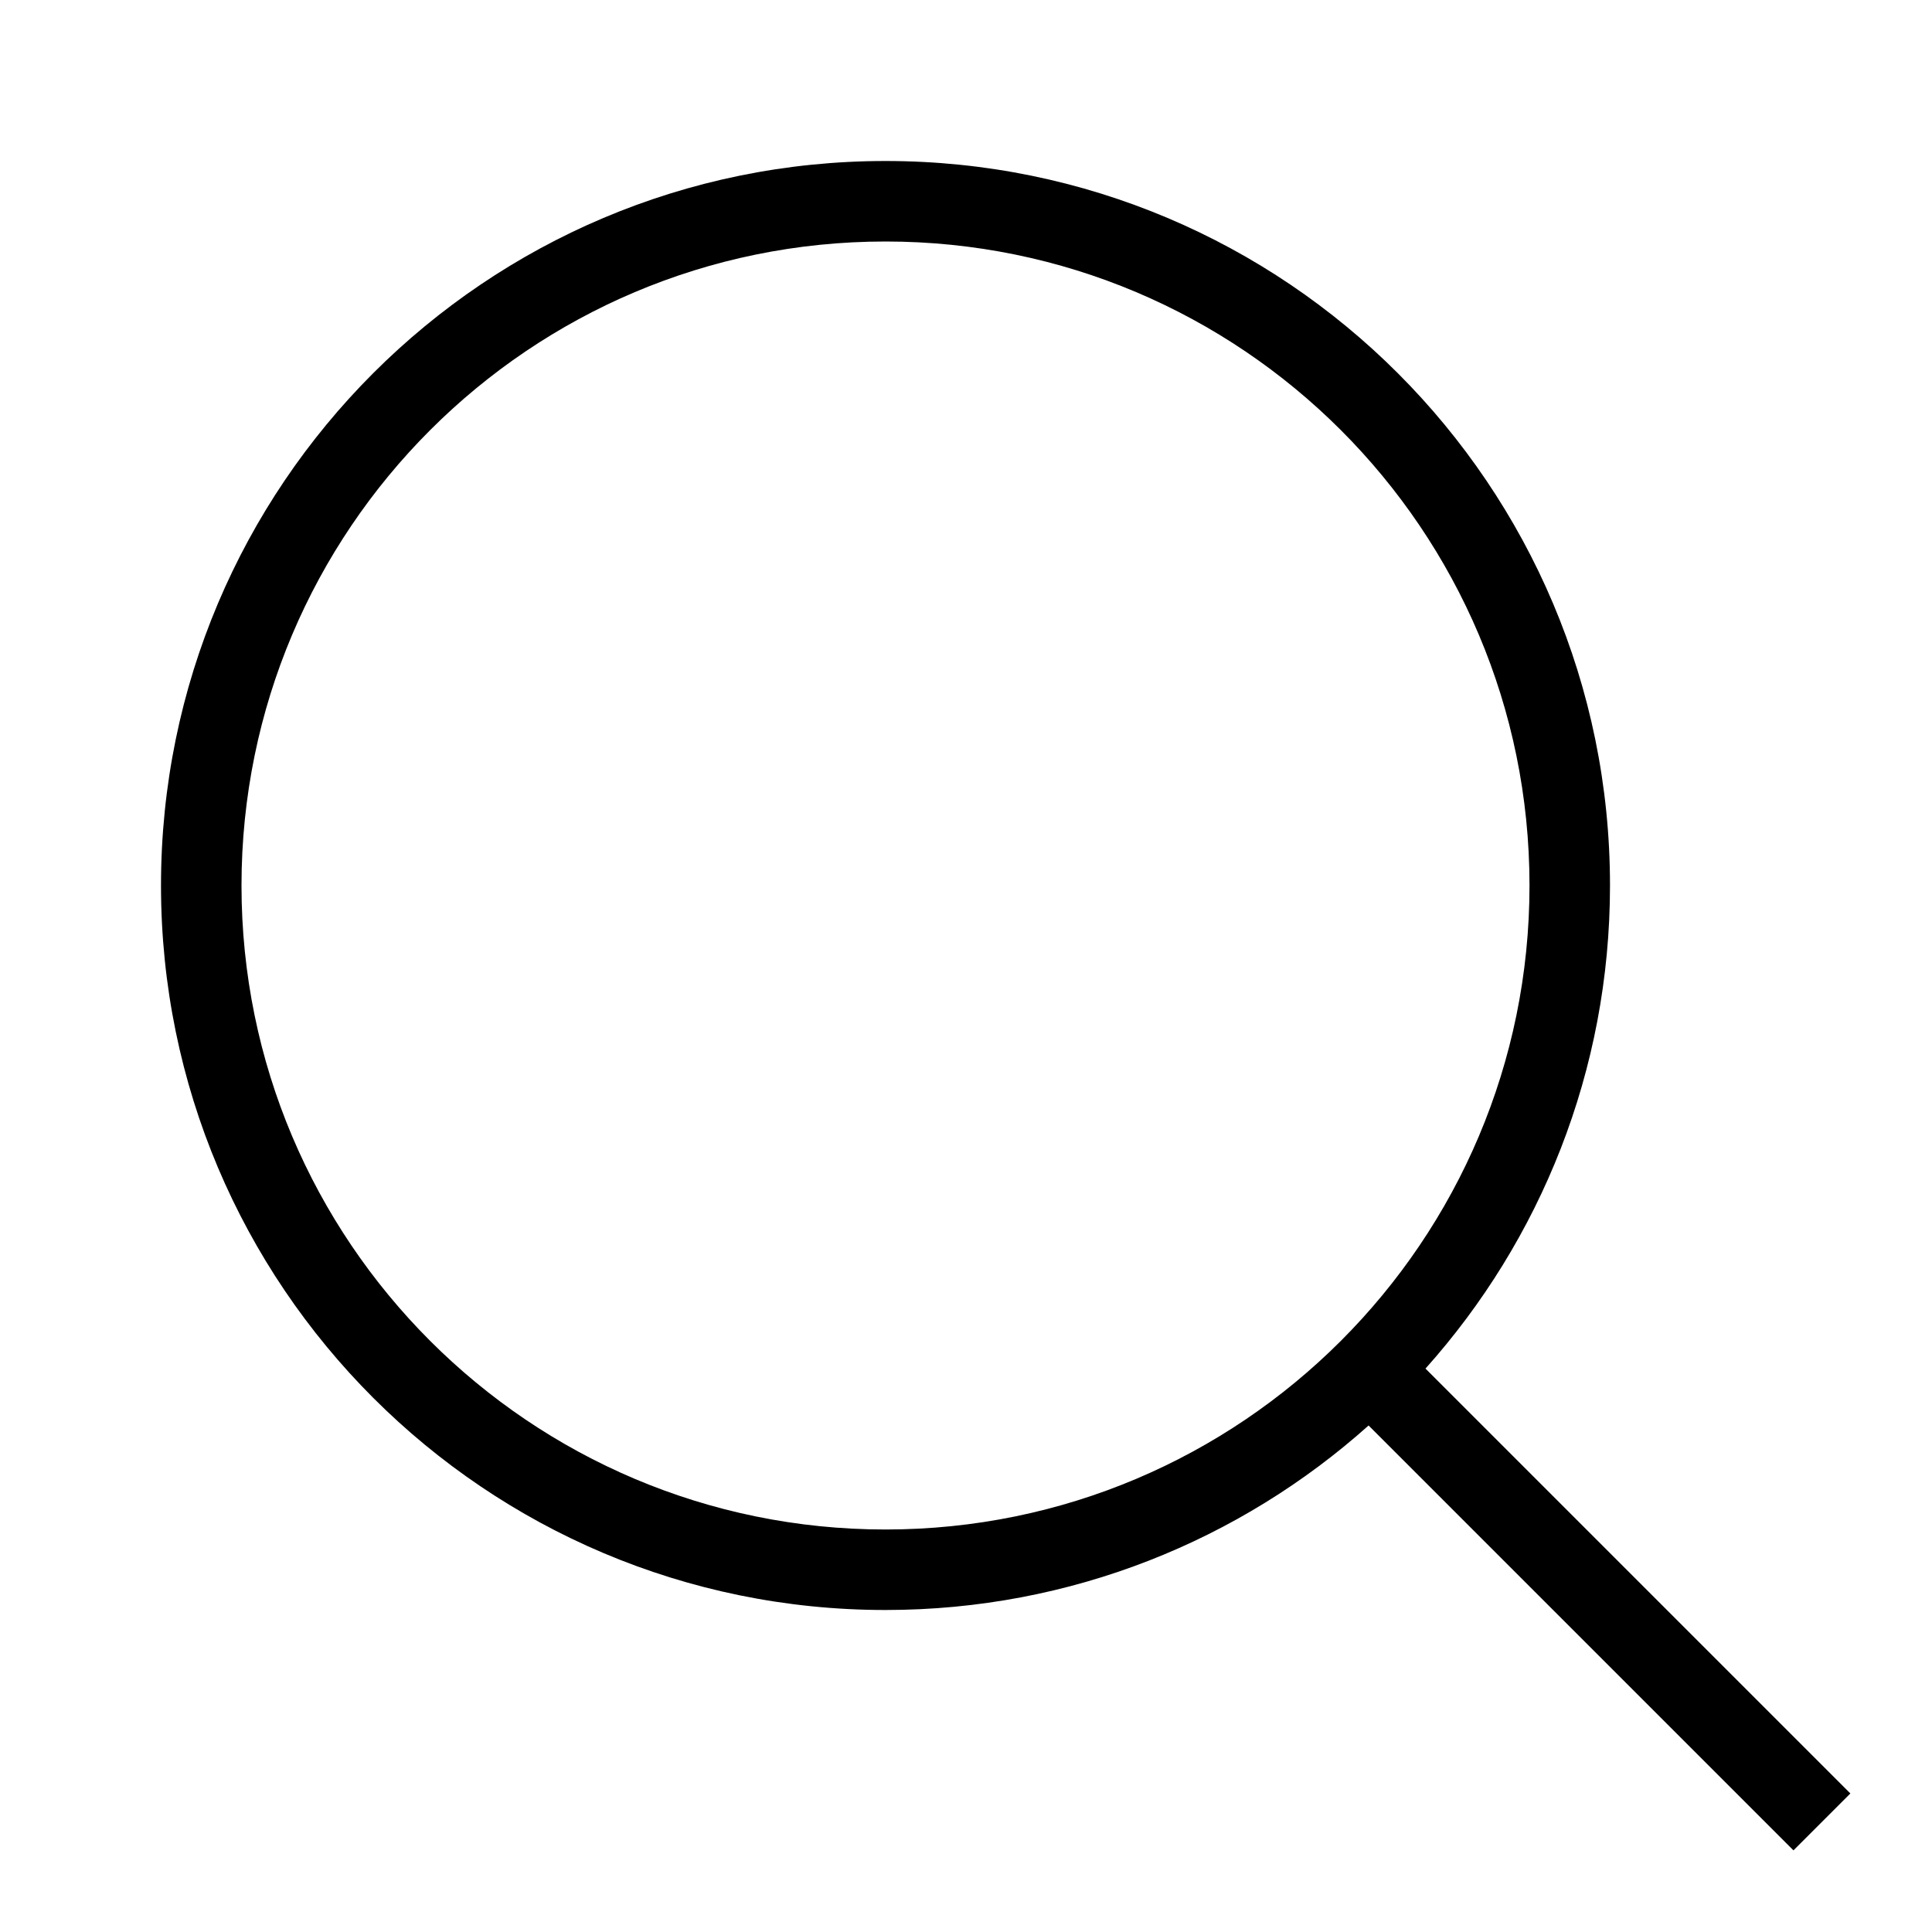
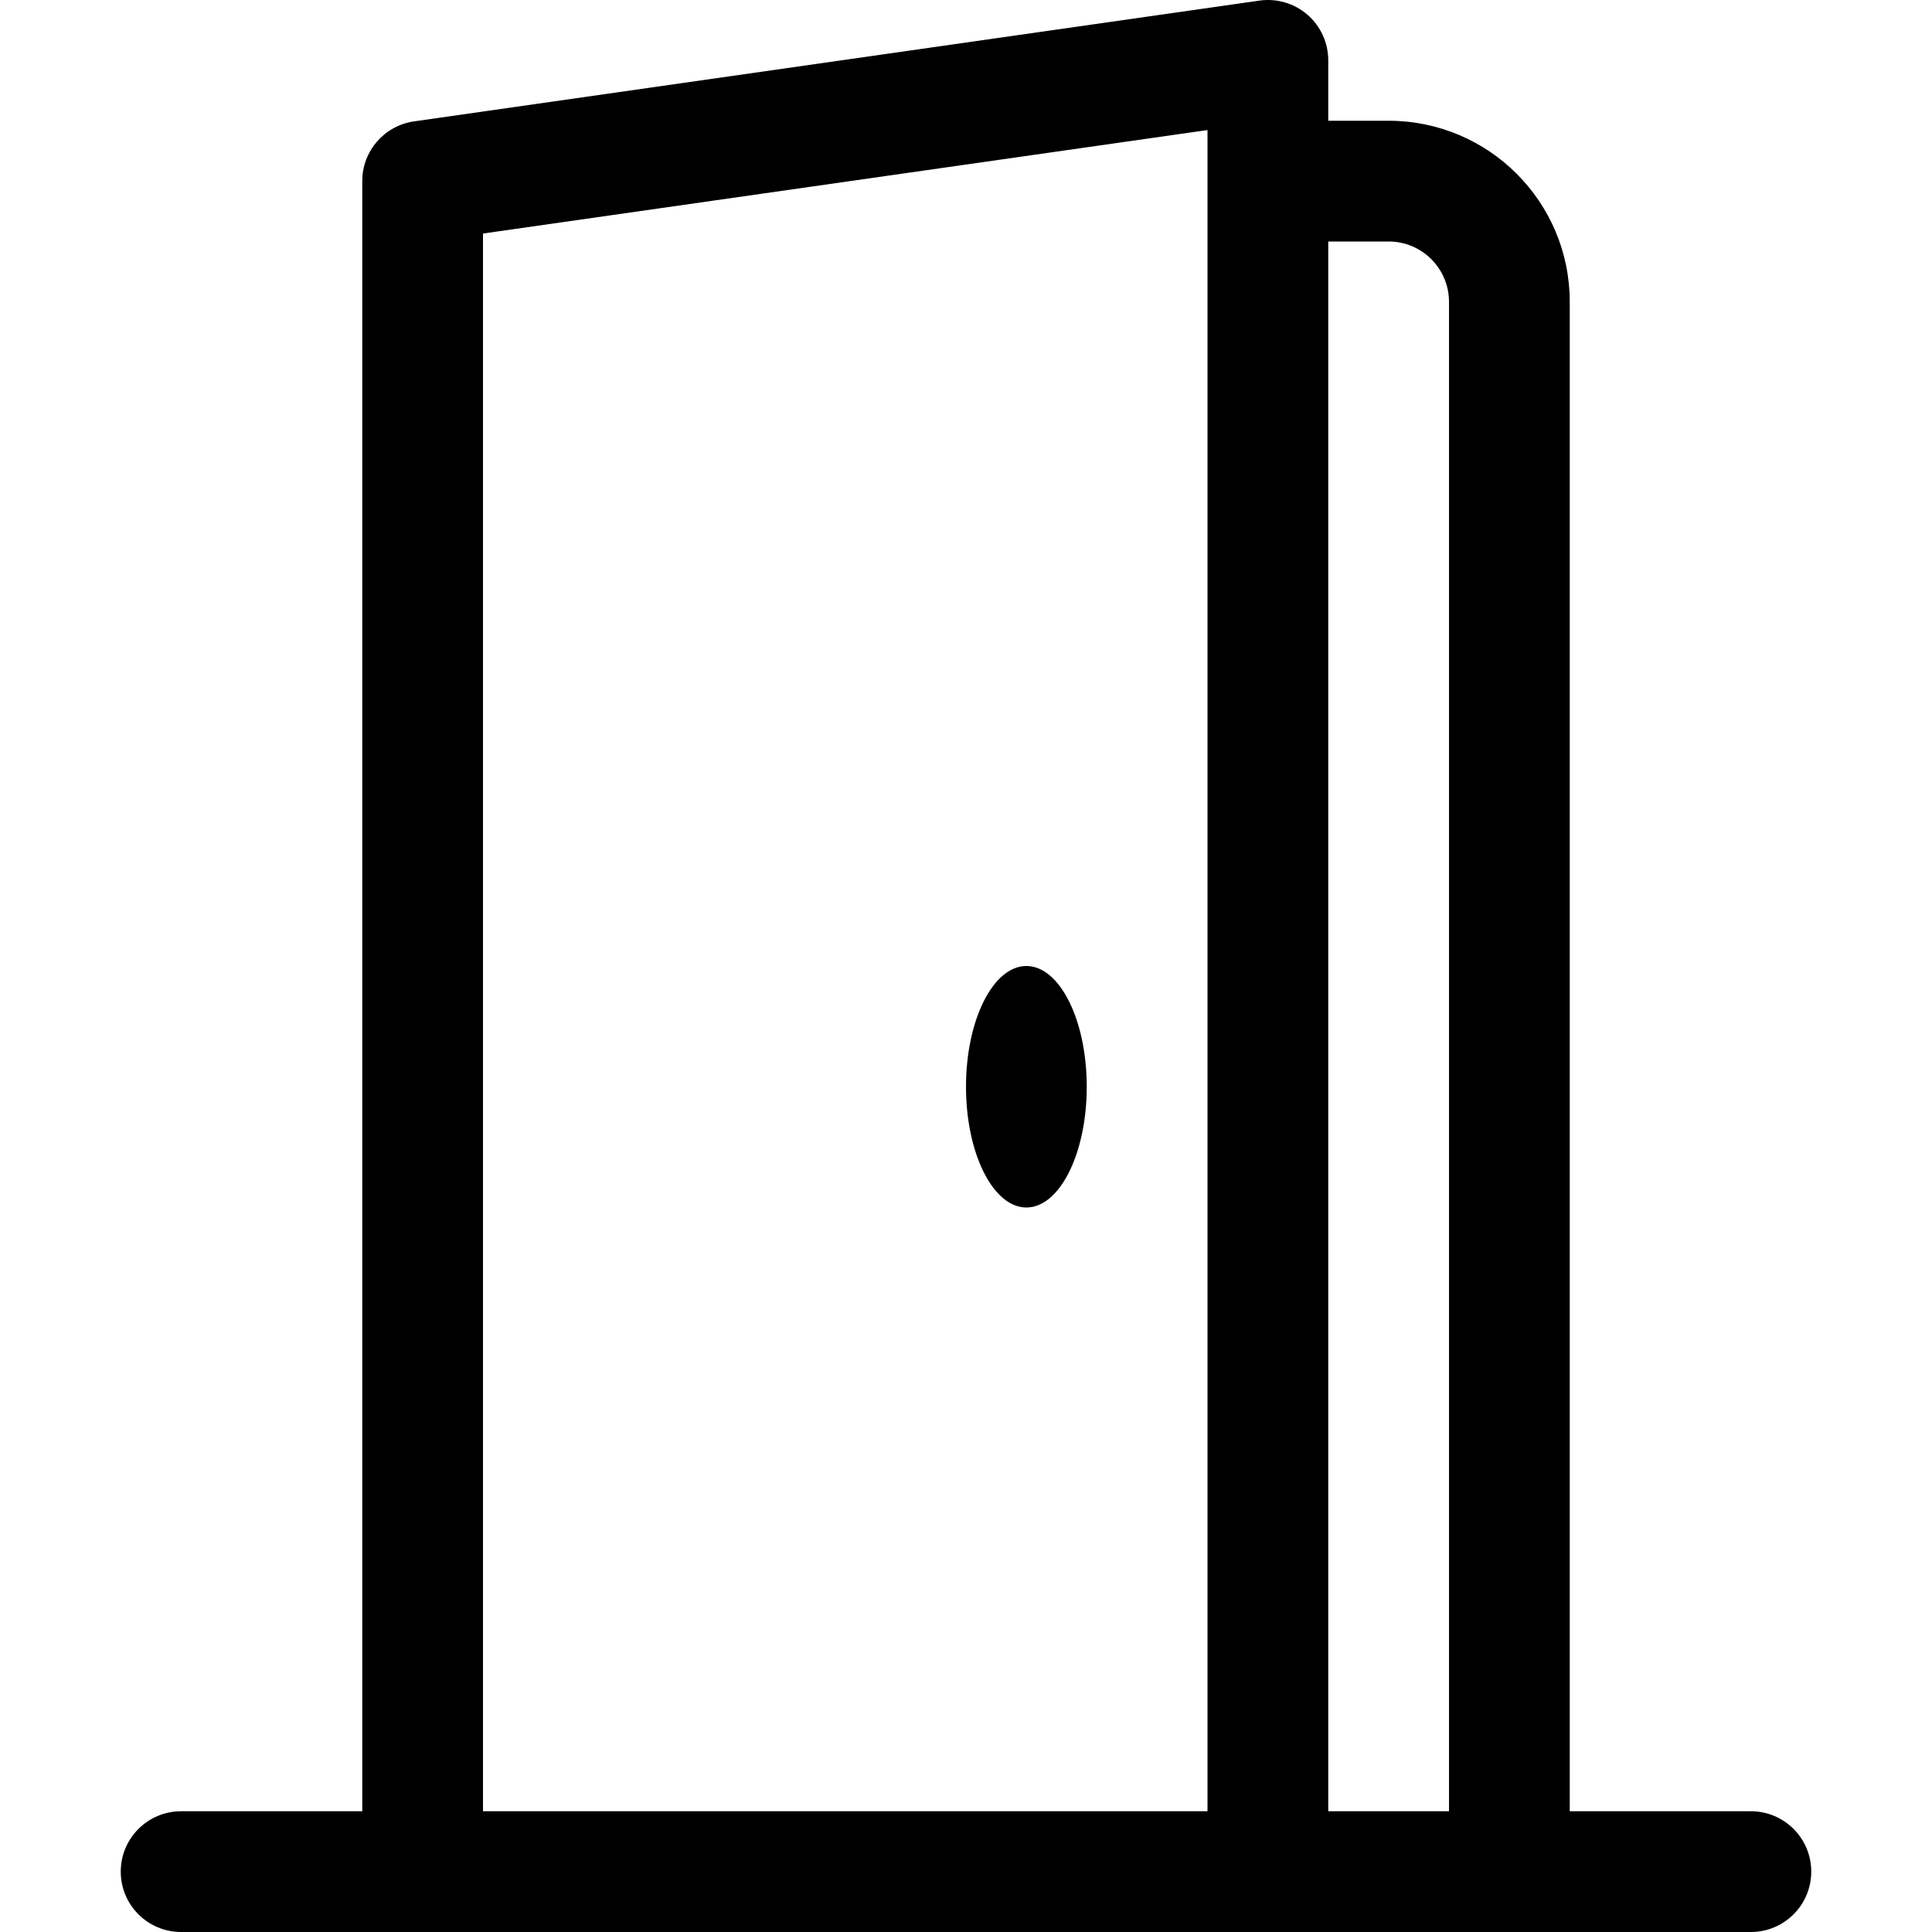
- <svg xmlns="http://www.w3.org/2000/svg" width="24" height="24" viewBox="0 0 24 24" fill="none">
-   <path fill-rule="evenodd" clip-rule="evenodd" d="M19 11C19 15.418 15.418 19 11 19C6.582 19 3 15.418 3 11C3 6.582 6.582 3 11 3C15.418 3 19 6.582 19 11ZM17.001 17.708C15.408 19.133 13.305 20 11 20C6.029 20 2 15.971 2 11C2 6.029 6.029 2 11 2C15.971 2 20 6.029 20 11C20 13.305 19.133 15.408 17.708 17.001L22.986 22.279L22.279 22.986L17.001 17.708Z" fill="black" />
+ <svg xmlns="http://www.w3.org/2000/svg" width="16" height="16" fill="currentColor" class="bi bi-door-open" viewBox="0 0 16 16">
+   <path d="M8.5 10c-.276 0-.5-.448-.5-1s.224-1 .5-1 .5.448.5 1-.224 1-.5 1" />
+   <path d="M10.828.122A.5.5 0 0 1 11 .5V1h.5A1.5 1.5 0 0 1 13 2.5V15h1.5a.5.5 0 0 1 0 1h-13a.5.5 0 0 1 0-1H3V1.5a.5.5 0 0 1 .43-.495l7-1a.5.5 0 0 1 .398.117M11.5 2H11v13h1V2.5a.5.5 0 0 0-.5-.5M4 1.934V15h6V1.077z" />
</svg>
